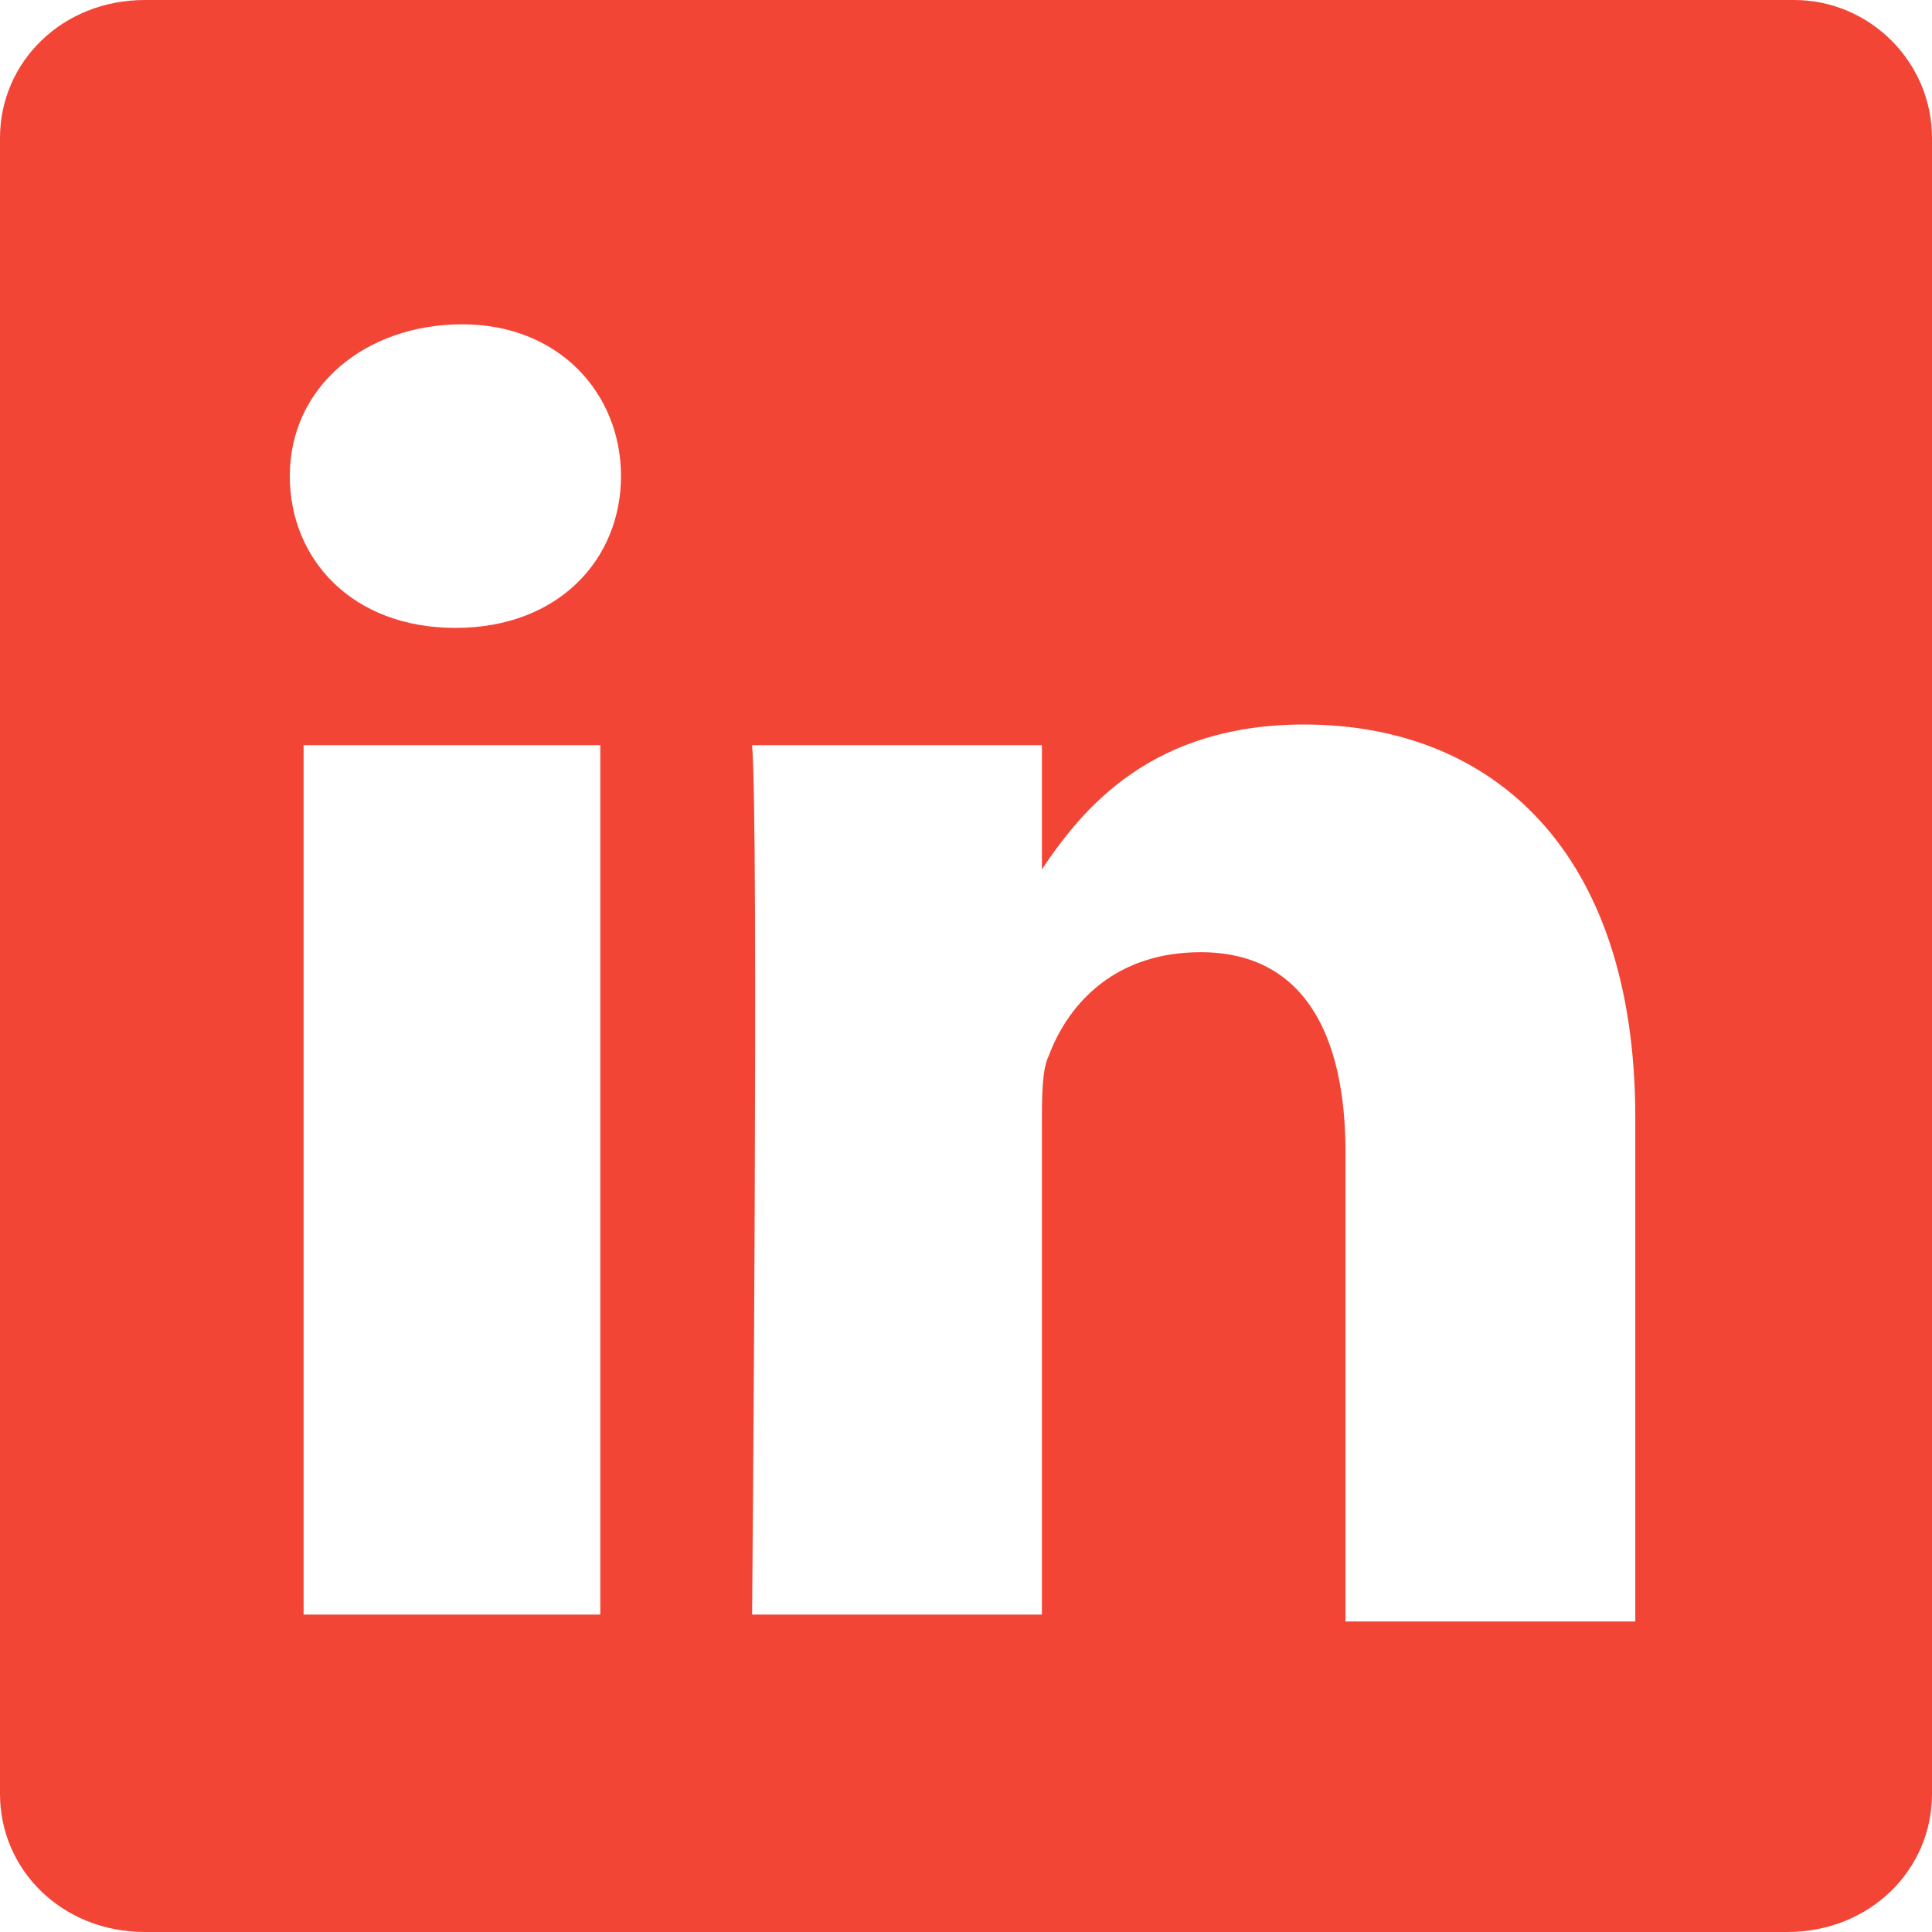
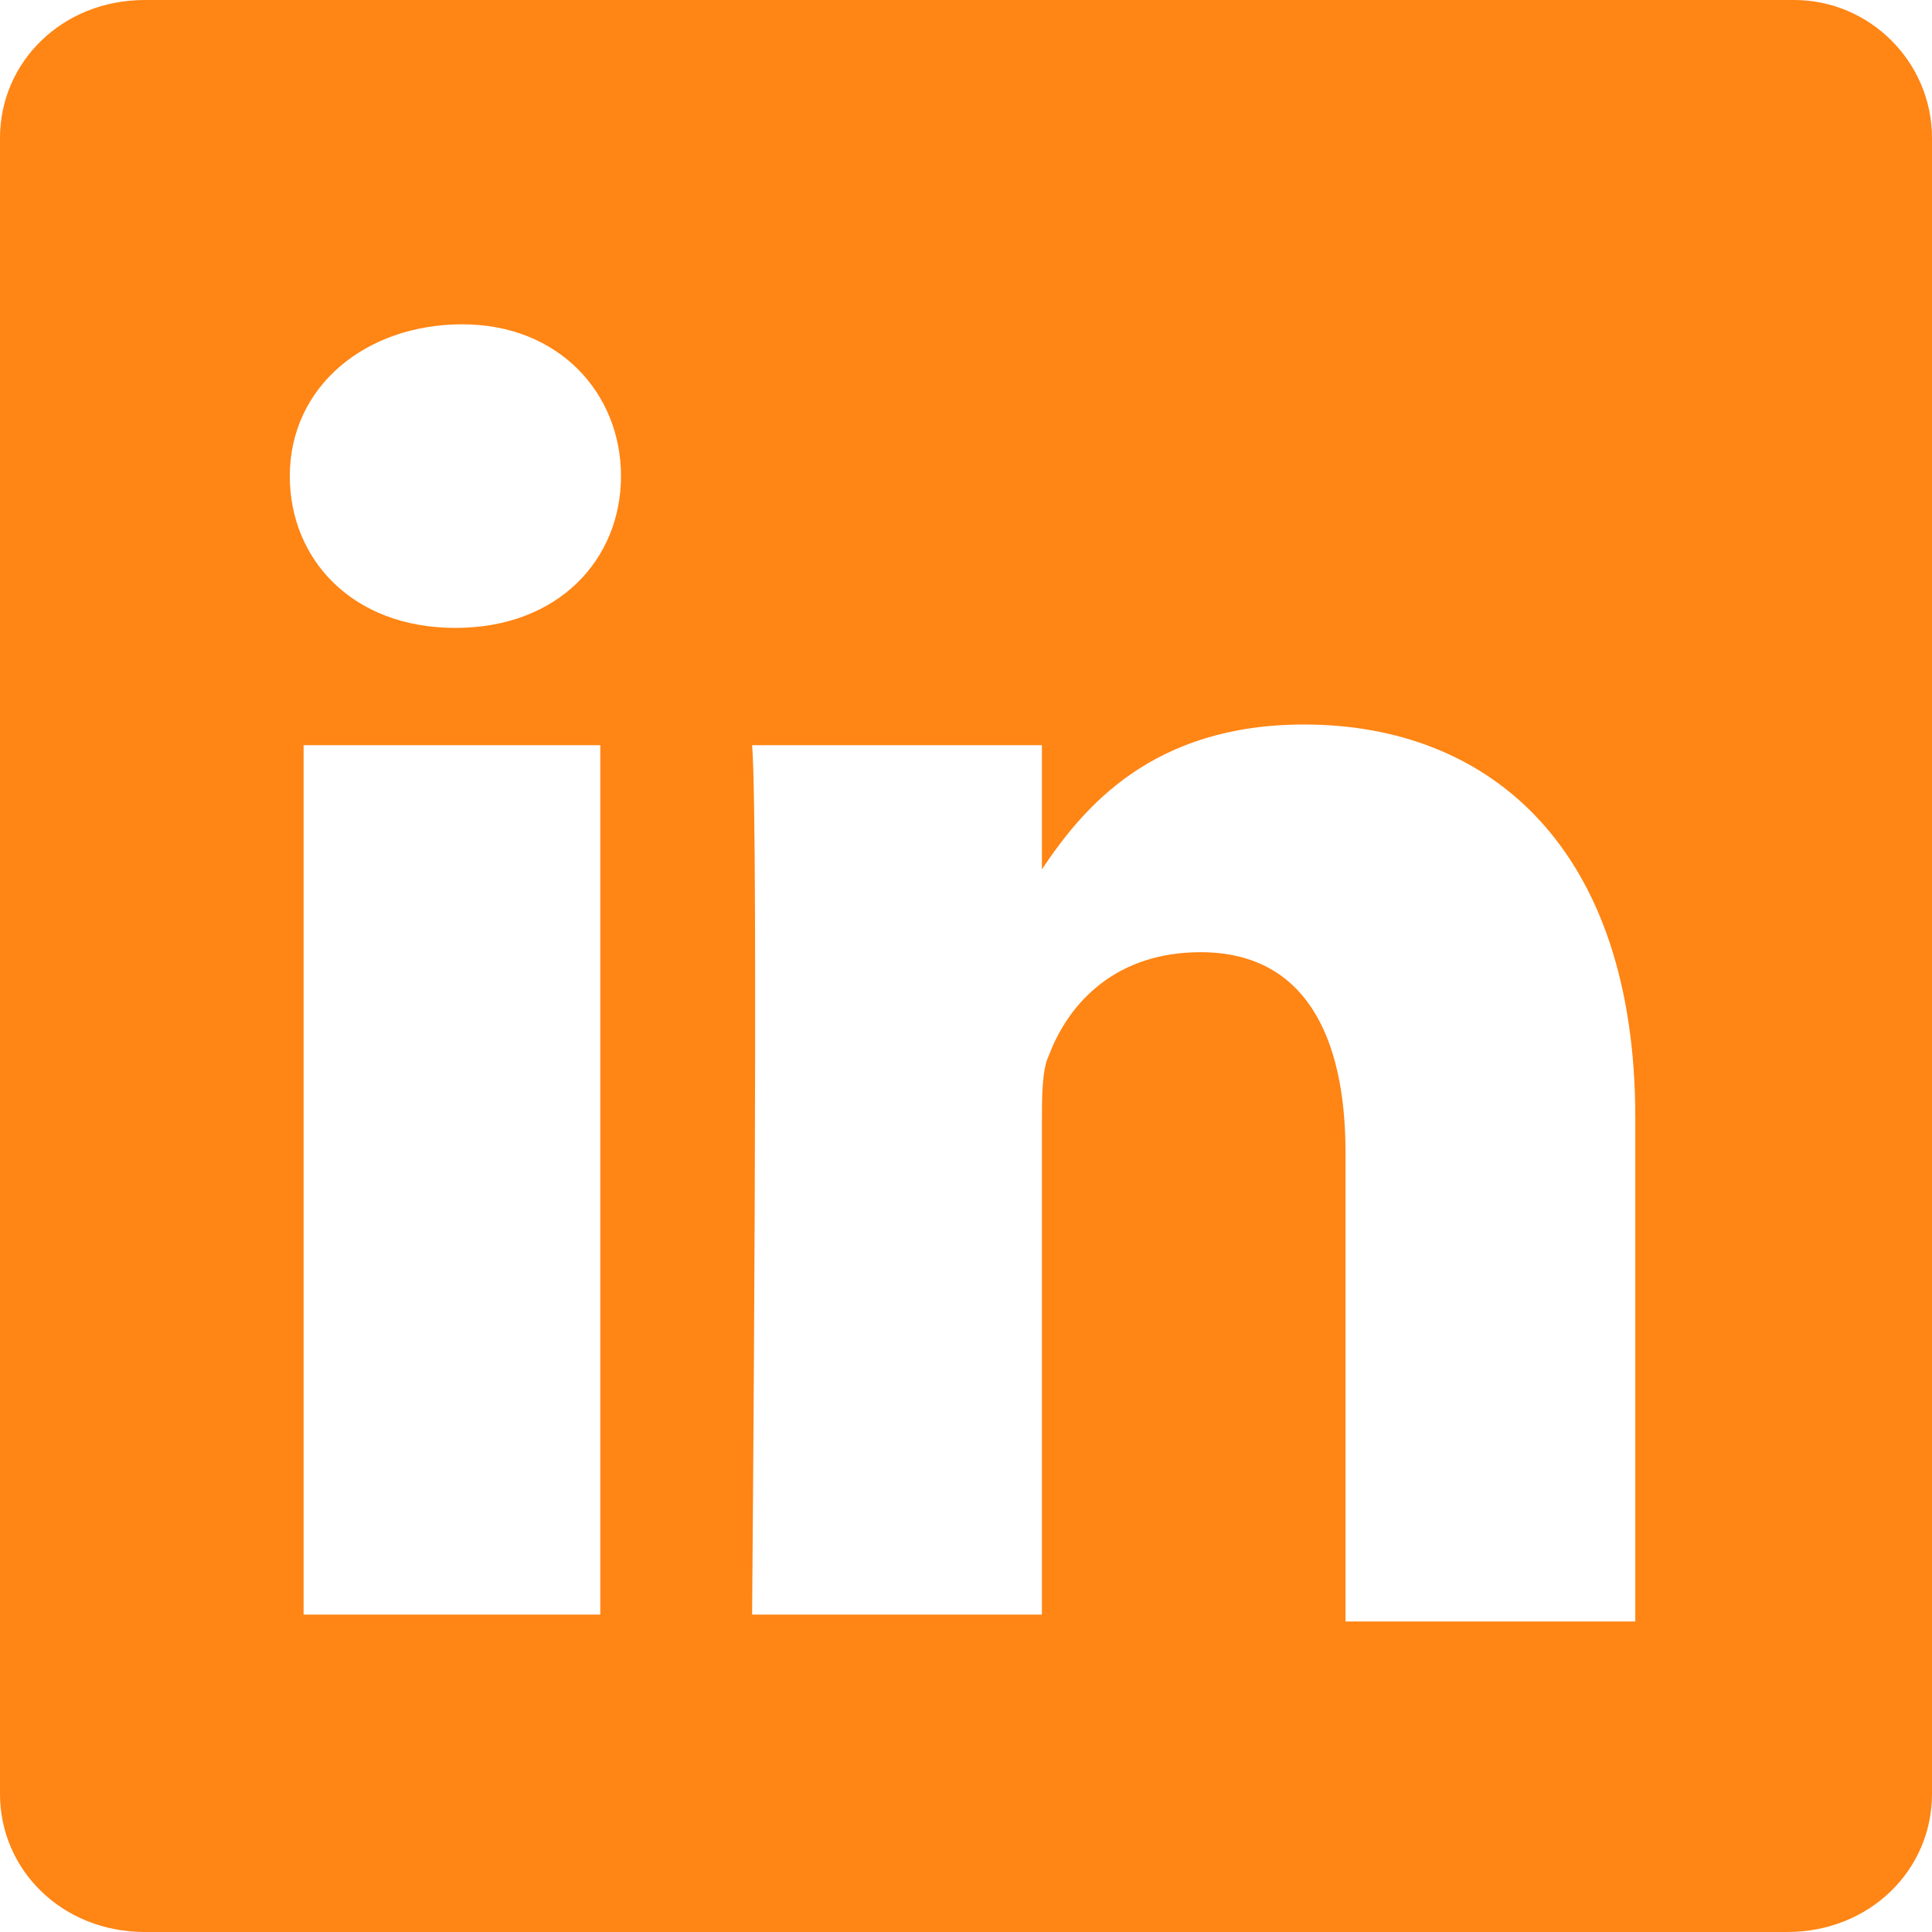
<svg xmlns="http://www.w3.org/2000/svg" version="1.1" id="Layer_1" x="0px" y="0px" viewBox="0 0 28 28" style="enable-background:new 0 0 28 28;" xml:space="preserve">
  <style type="text/css">
- 	.st0{fill:#F24535;}
+ 	.st0{fill:#FF8514;}
</style>
  <path class="st0" d="M0,2c0-1.1,0.9-2,2.1-2H26c1.1,0,2,0.9,2,2v24c0,1.1-0.9,2-2.1,2H2.1C0.9,28,0,27.1,0,26V2z M8.7,23.4V10.8H4.4  v12.6C4.4,23.4,8.7,23.4,8.7,23.4z M6.6,9.1c1.5,0,2.4-1,2.4-2.2S8.1,4.7,6.7,4.7S4.2,5.6,4.2,6.9C4.2,8.1,5.1,9.1,6.6,9.1L6.6,9.1z   M15.1,23.4v-7.1c0-0.4,0-0.8,0.1-1c0.3-0.8,1-1.5,2.2-1.5c1.5,0,2.1,1.2,2.1,2.9v6.8h4.2v-7.3c0-3.9-2.1-5.7-4.8-5.7  c-2.2,0-3.2,1.2-3.8,2.1l0,0l0,0l0,0v-1.8h-4.2c0.1,1.2,0,12.6,0,12.6S15.1,23.4,15.1,23.4z" />
</svg>
